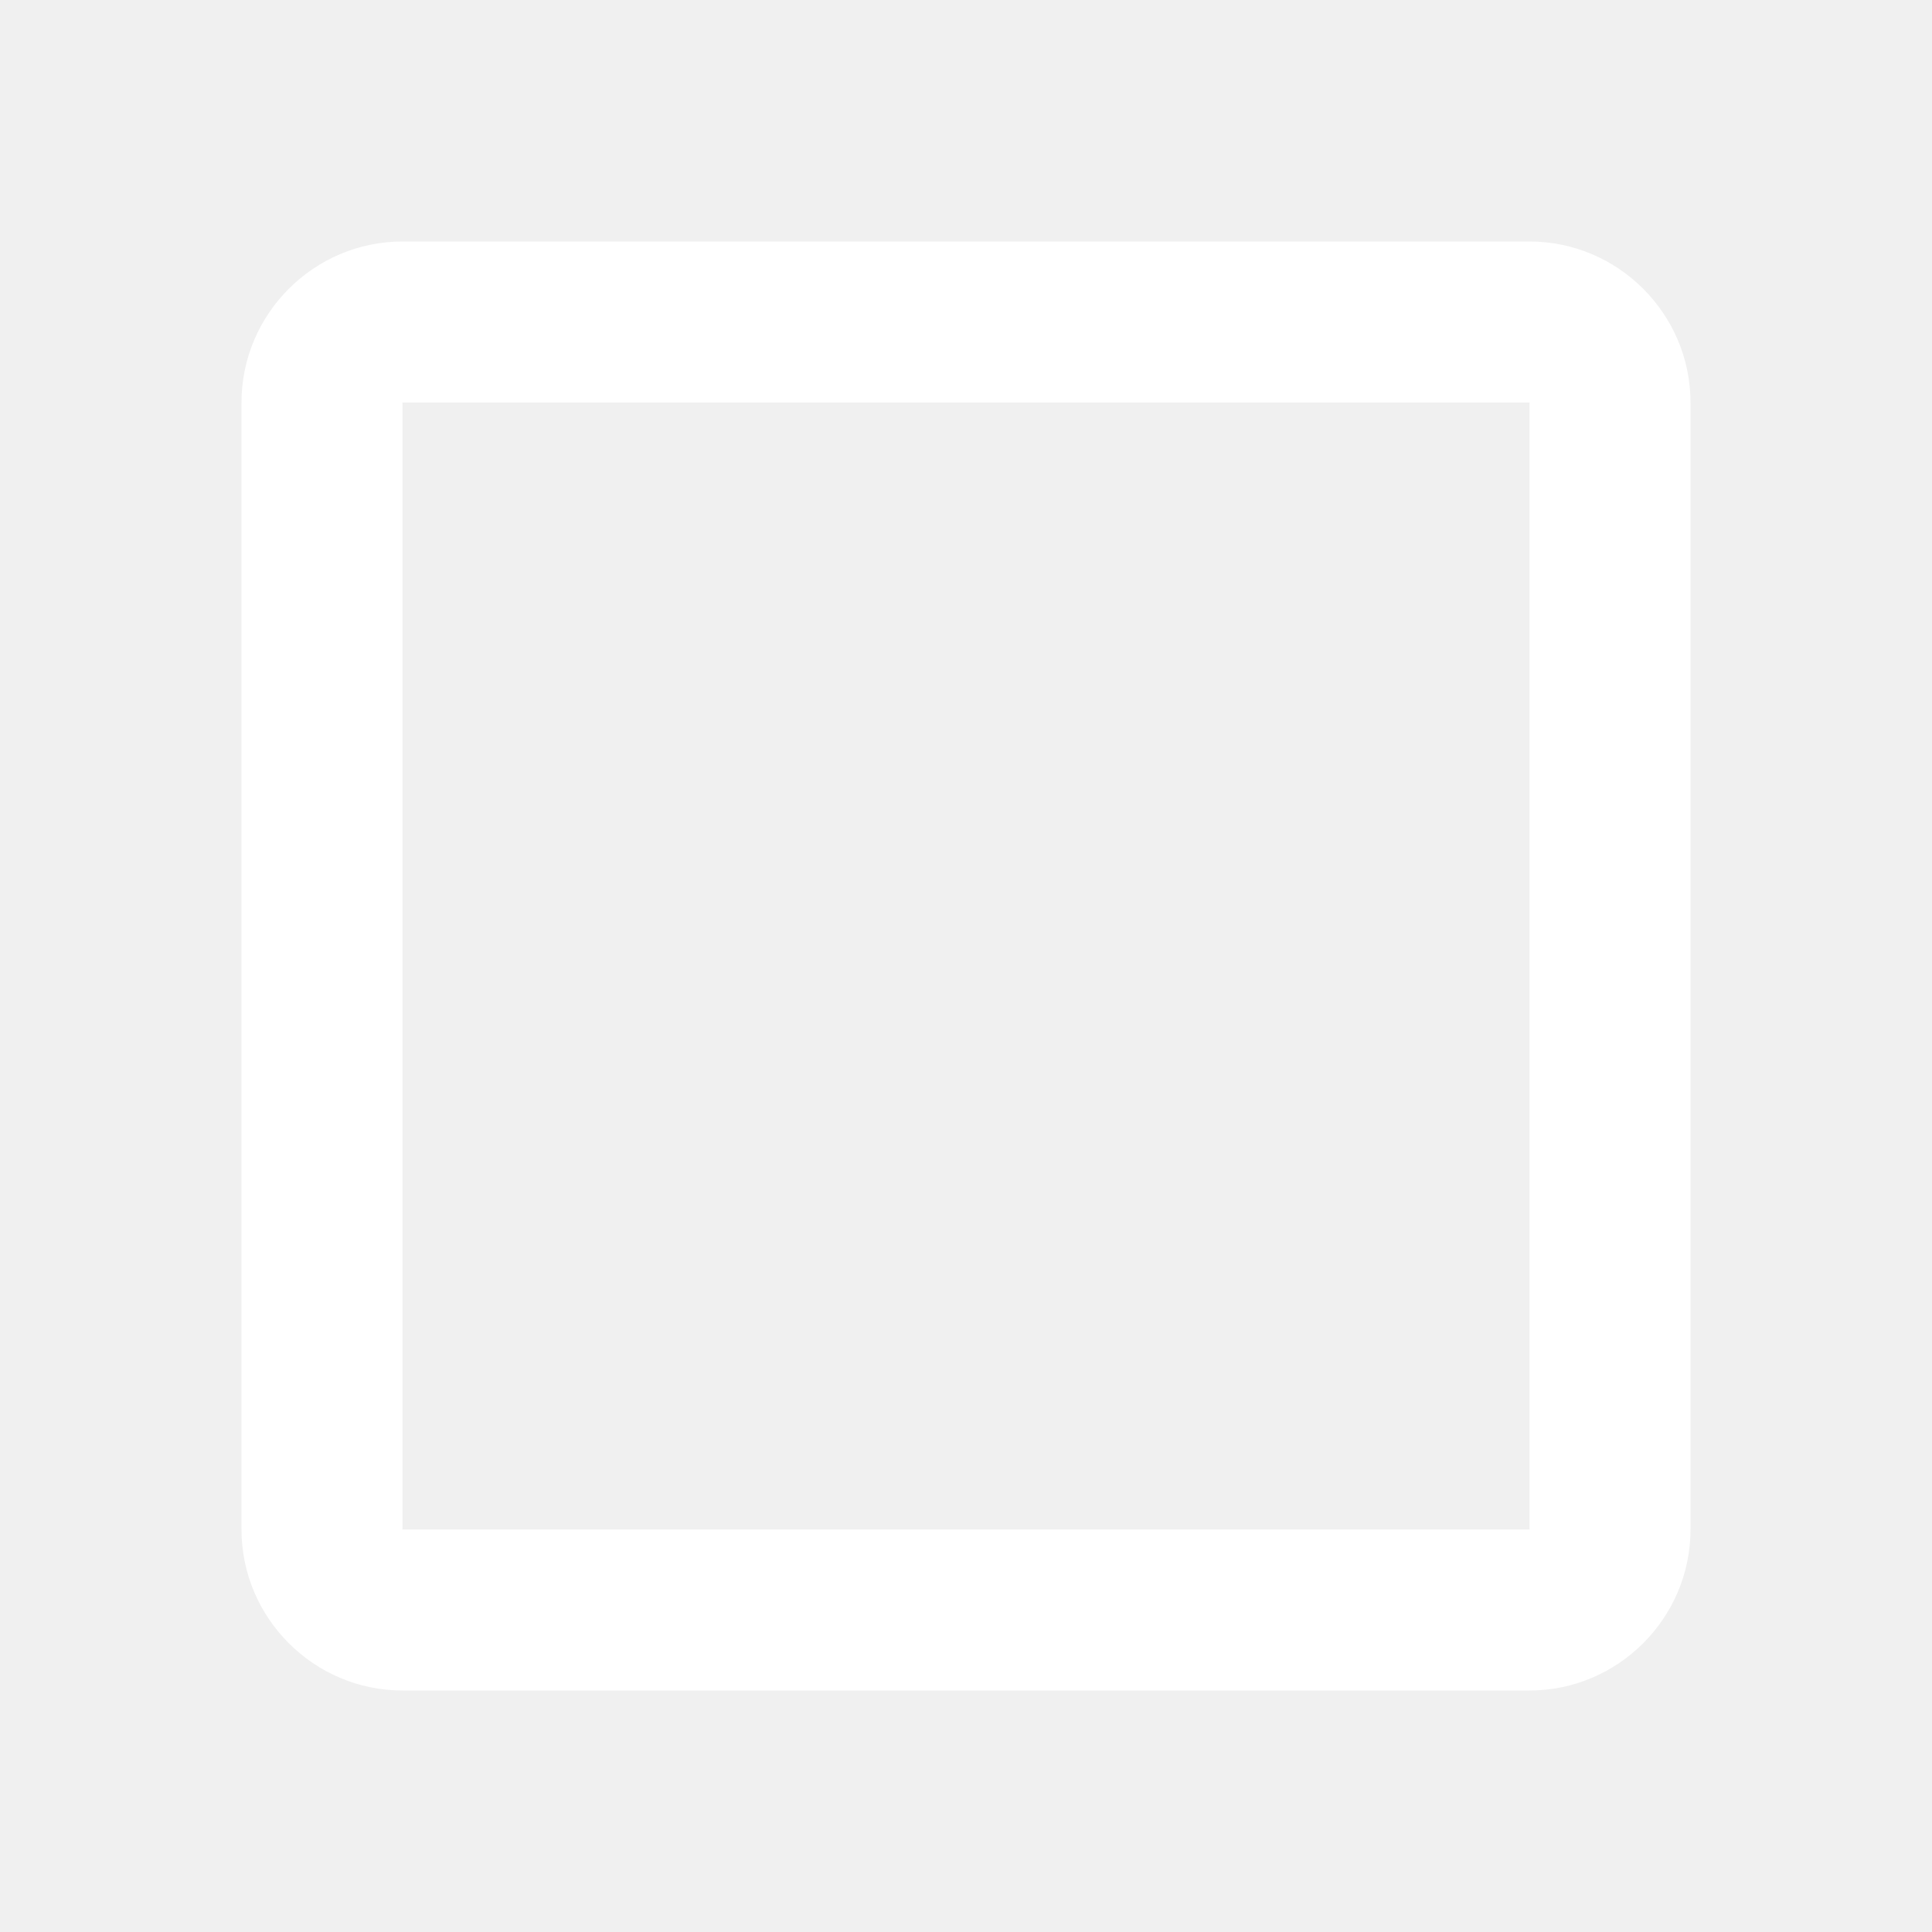
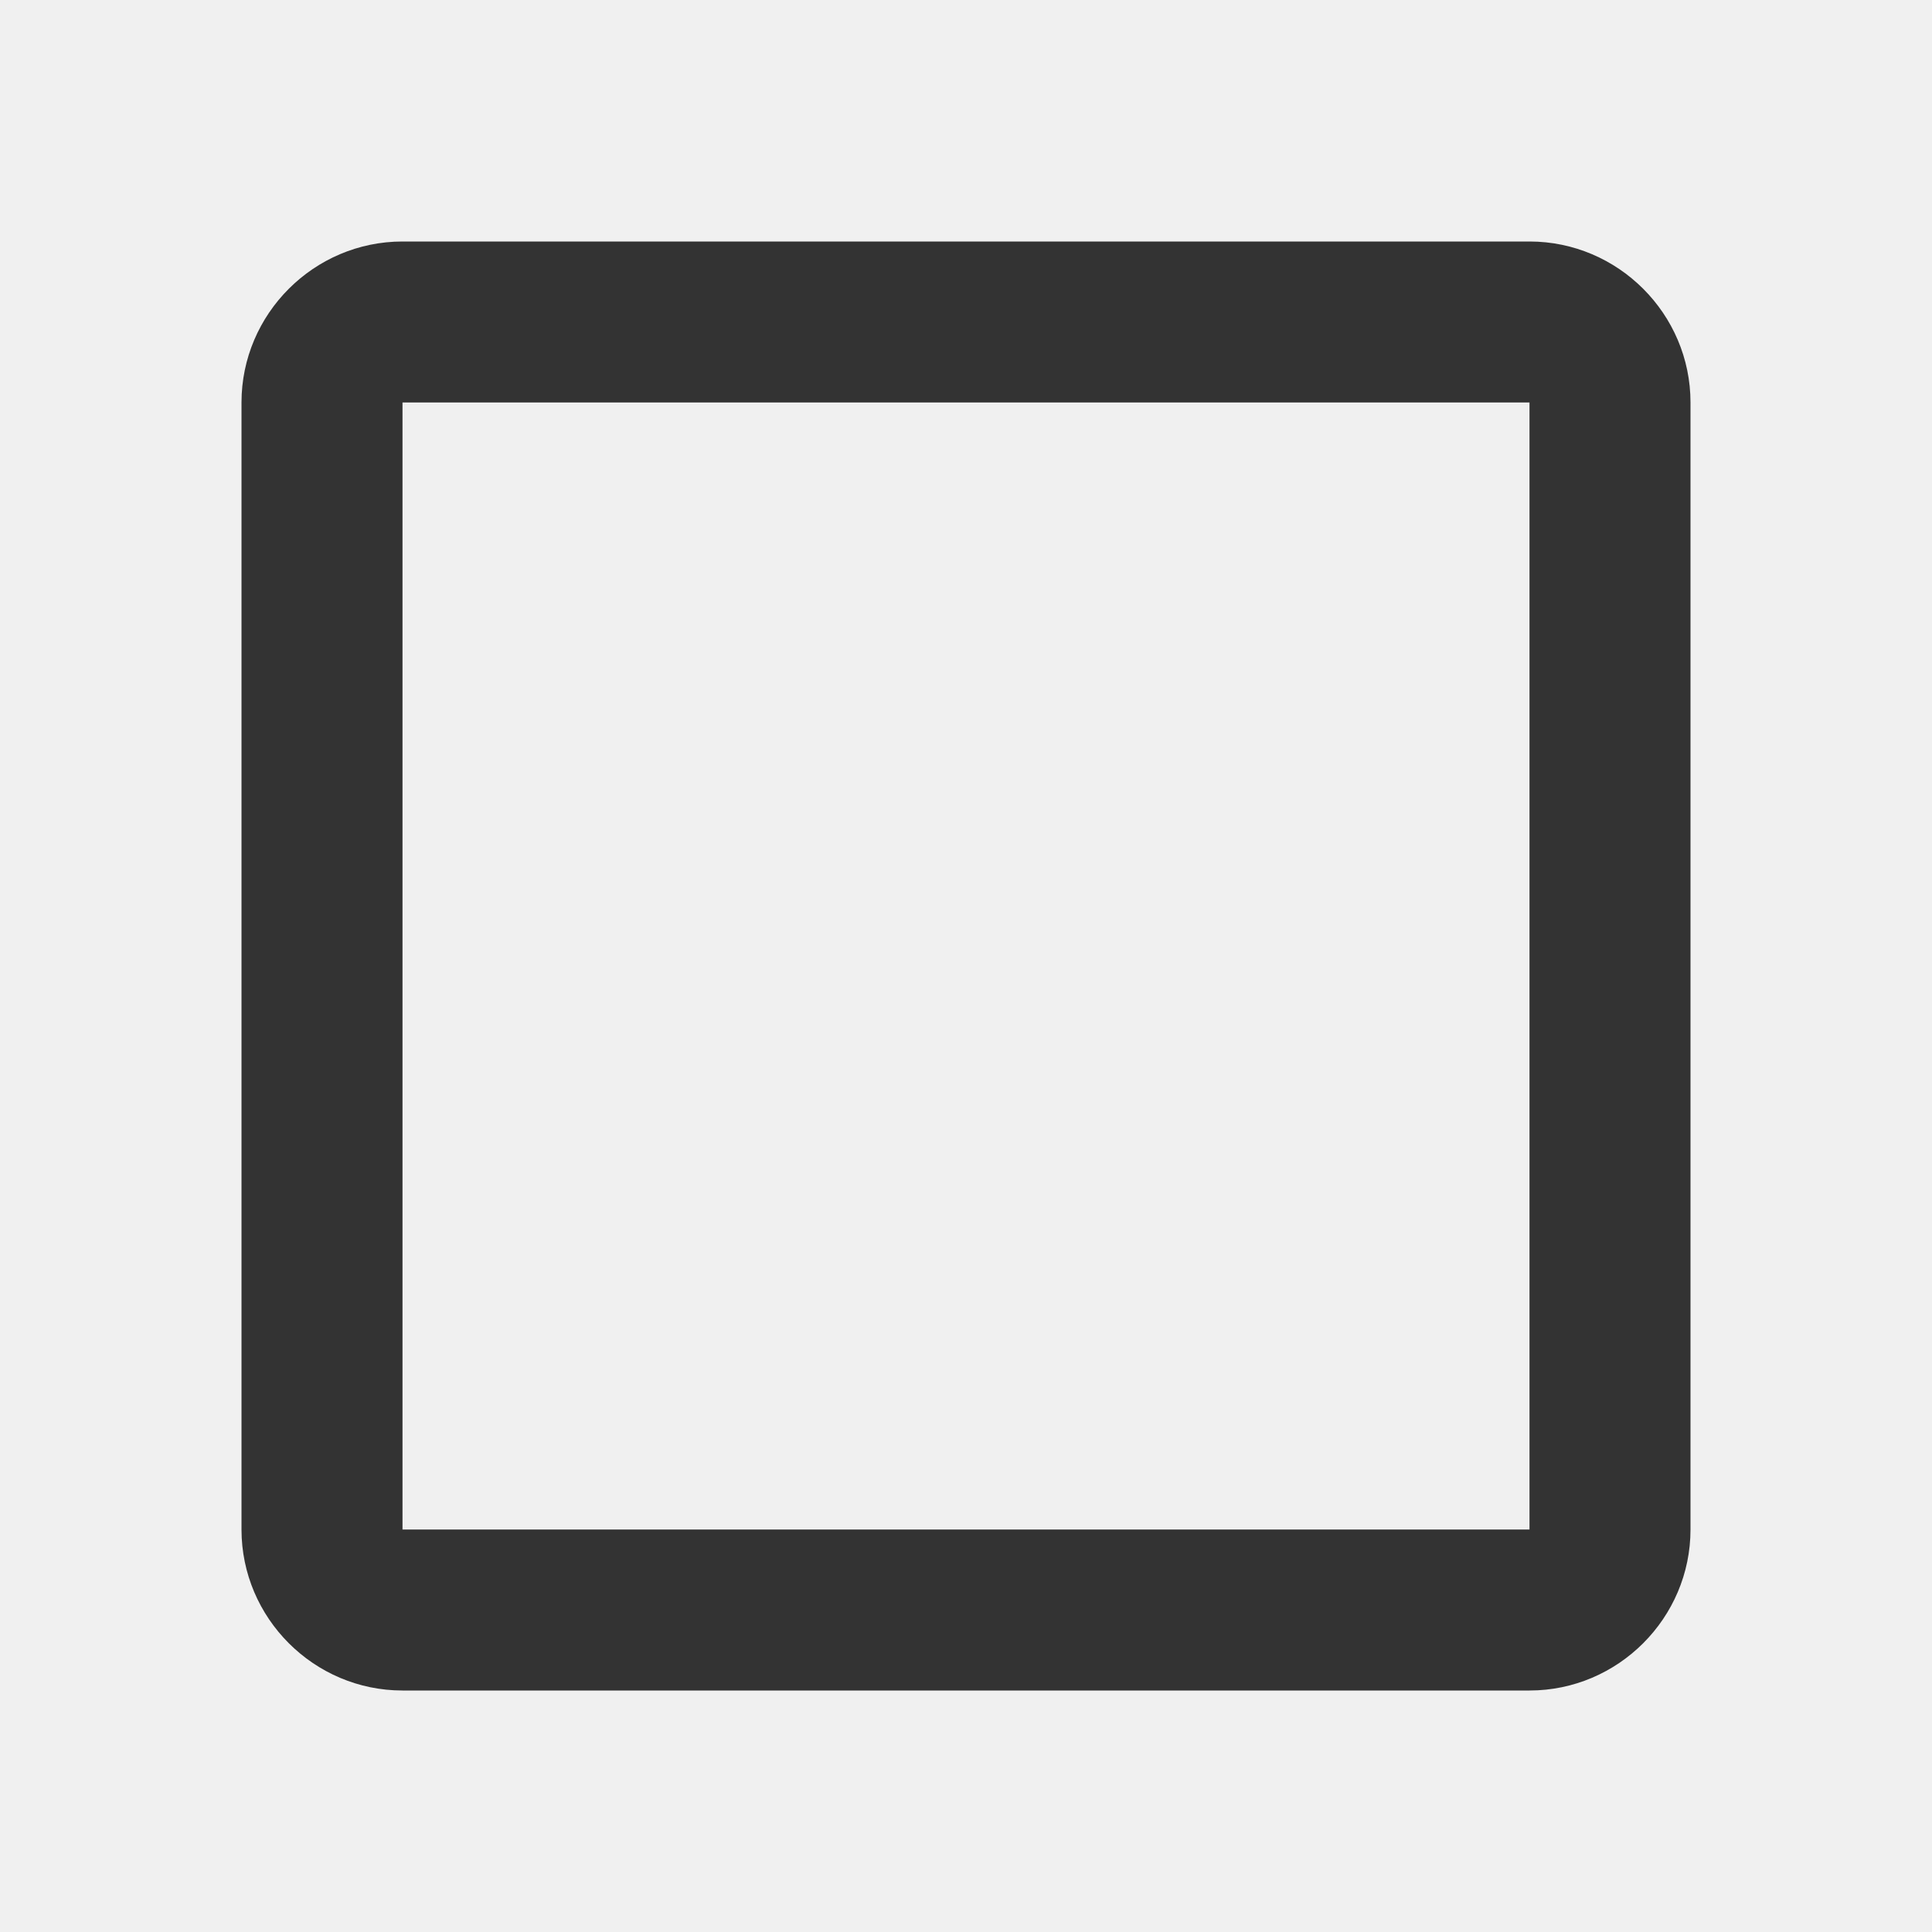
- <svg xmlns="http://www.w3.org/2000/svg" height="24px" viewBox="0 0 24 24" width="24px" fill="#fff">
+ <svg xmlns="http://www.w3.org/2000/svg" height="24px" viewBox="0 0 24 24" width="24px" fill="#333">
  <path d="M0 0h24v24H0V0z" fill="none" />
  <path d="M19 5v14H5V5h14m0-2H5c-1.1 0-2 .9-2 2v14c0 1.1.9 2 2 2h14c1.1 0 2-.9 2-2V5c0-1.1-.9-2-2-2z" />
</svg>
